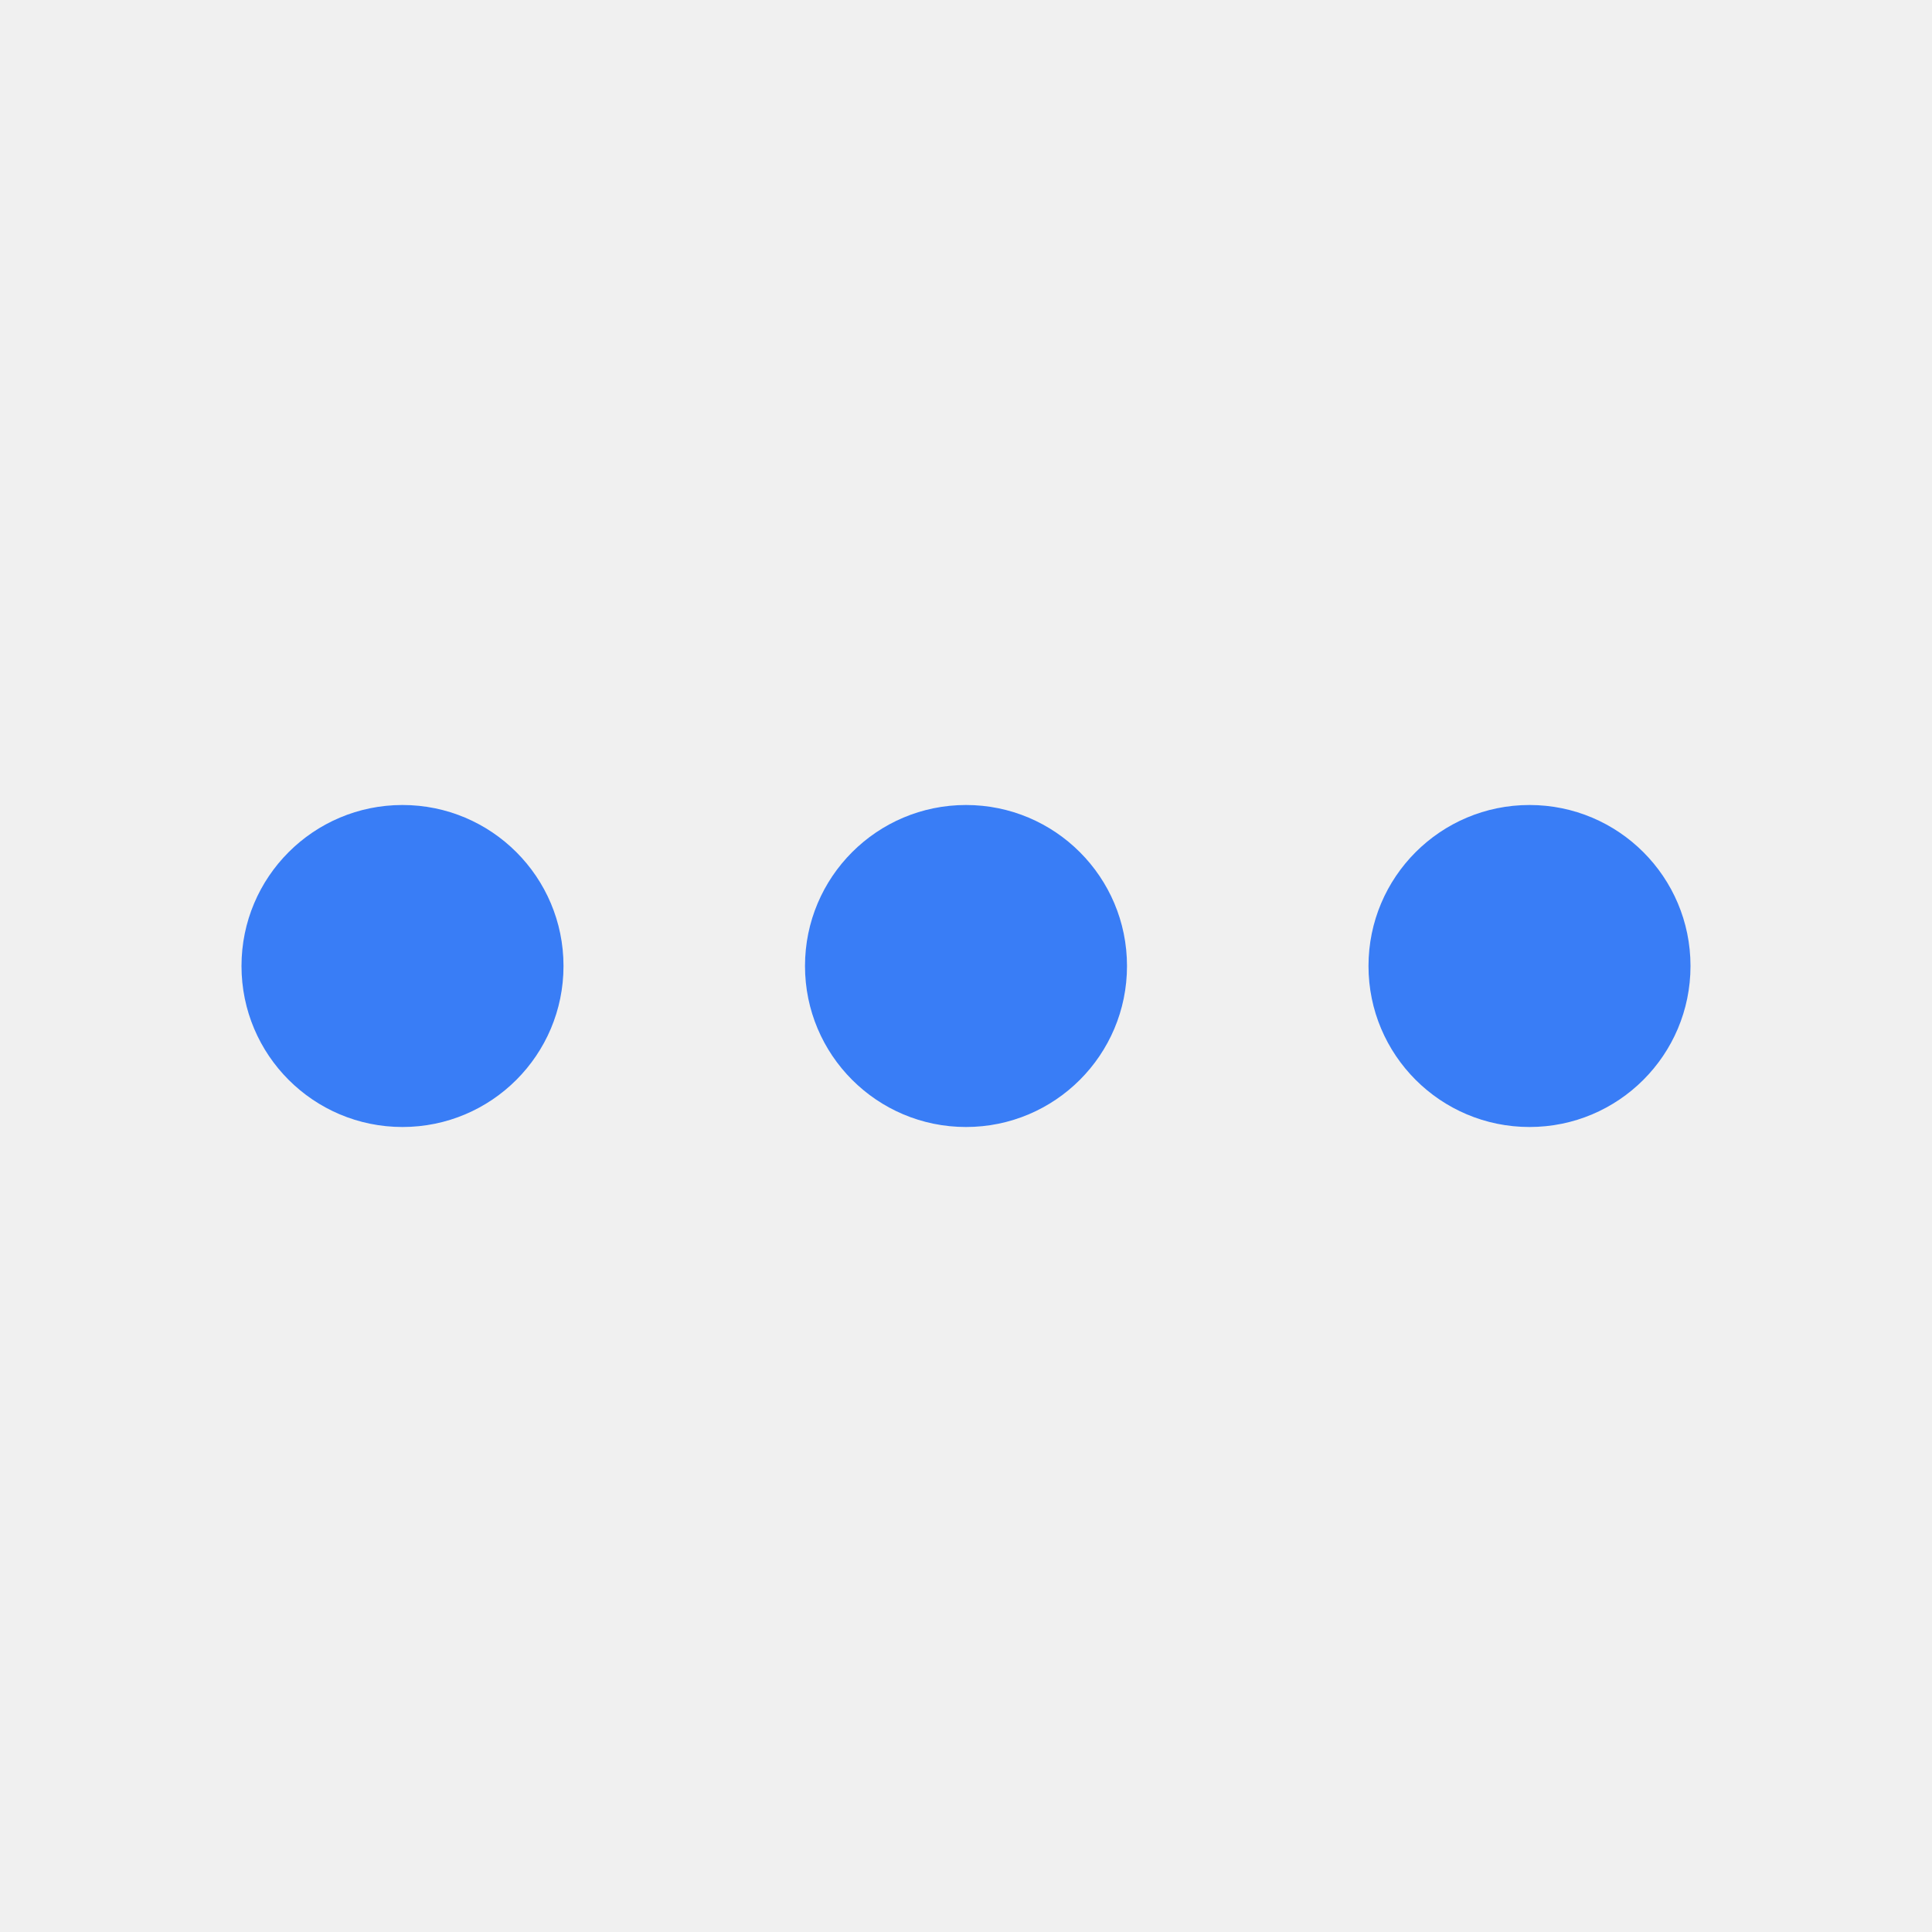
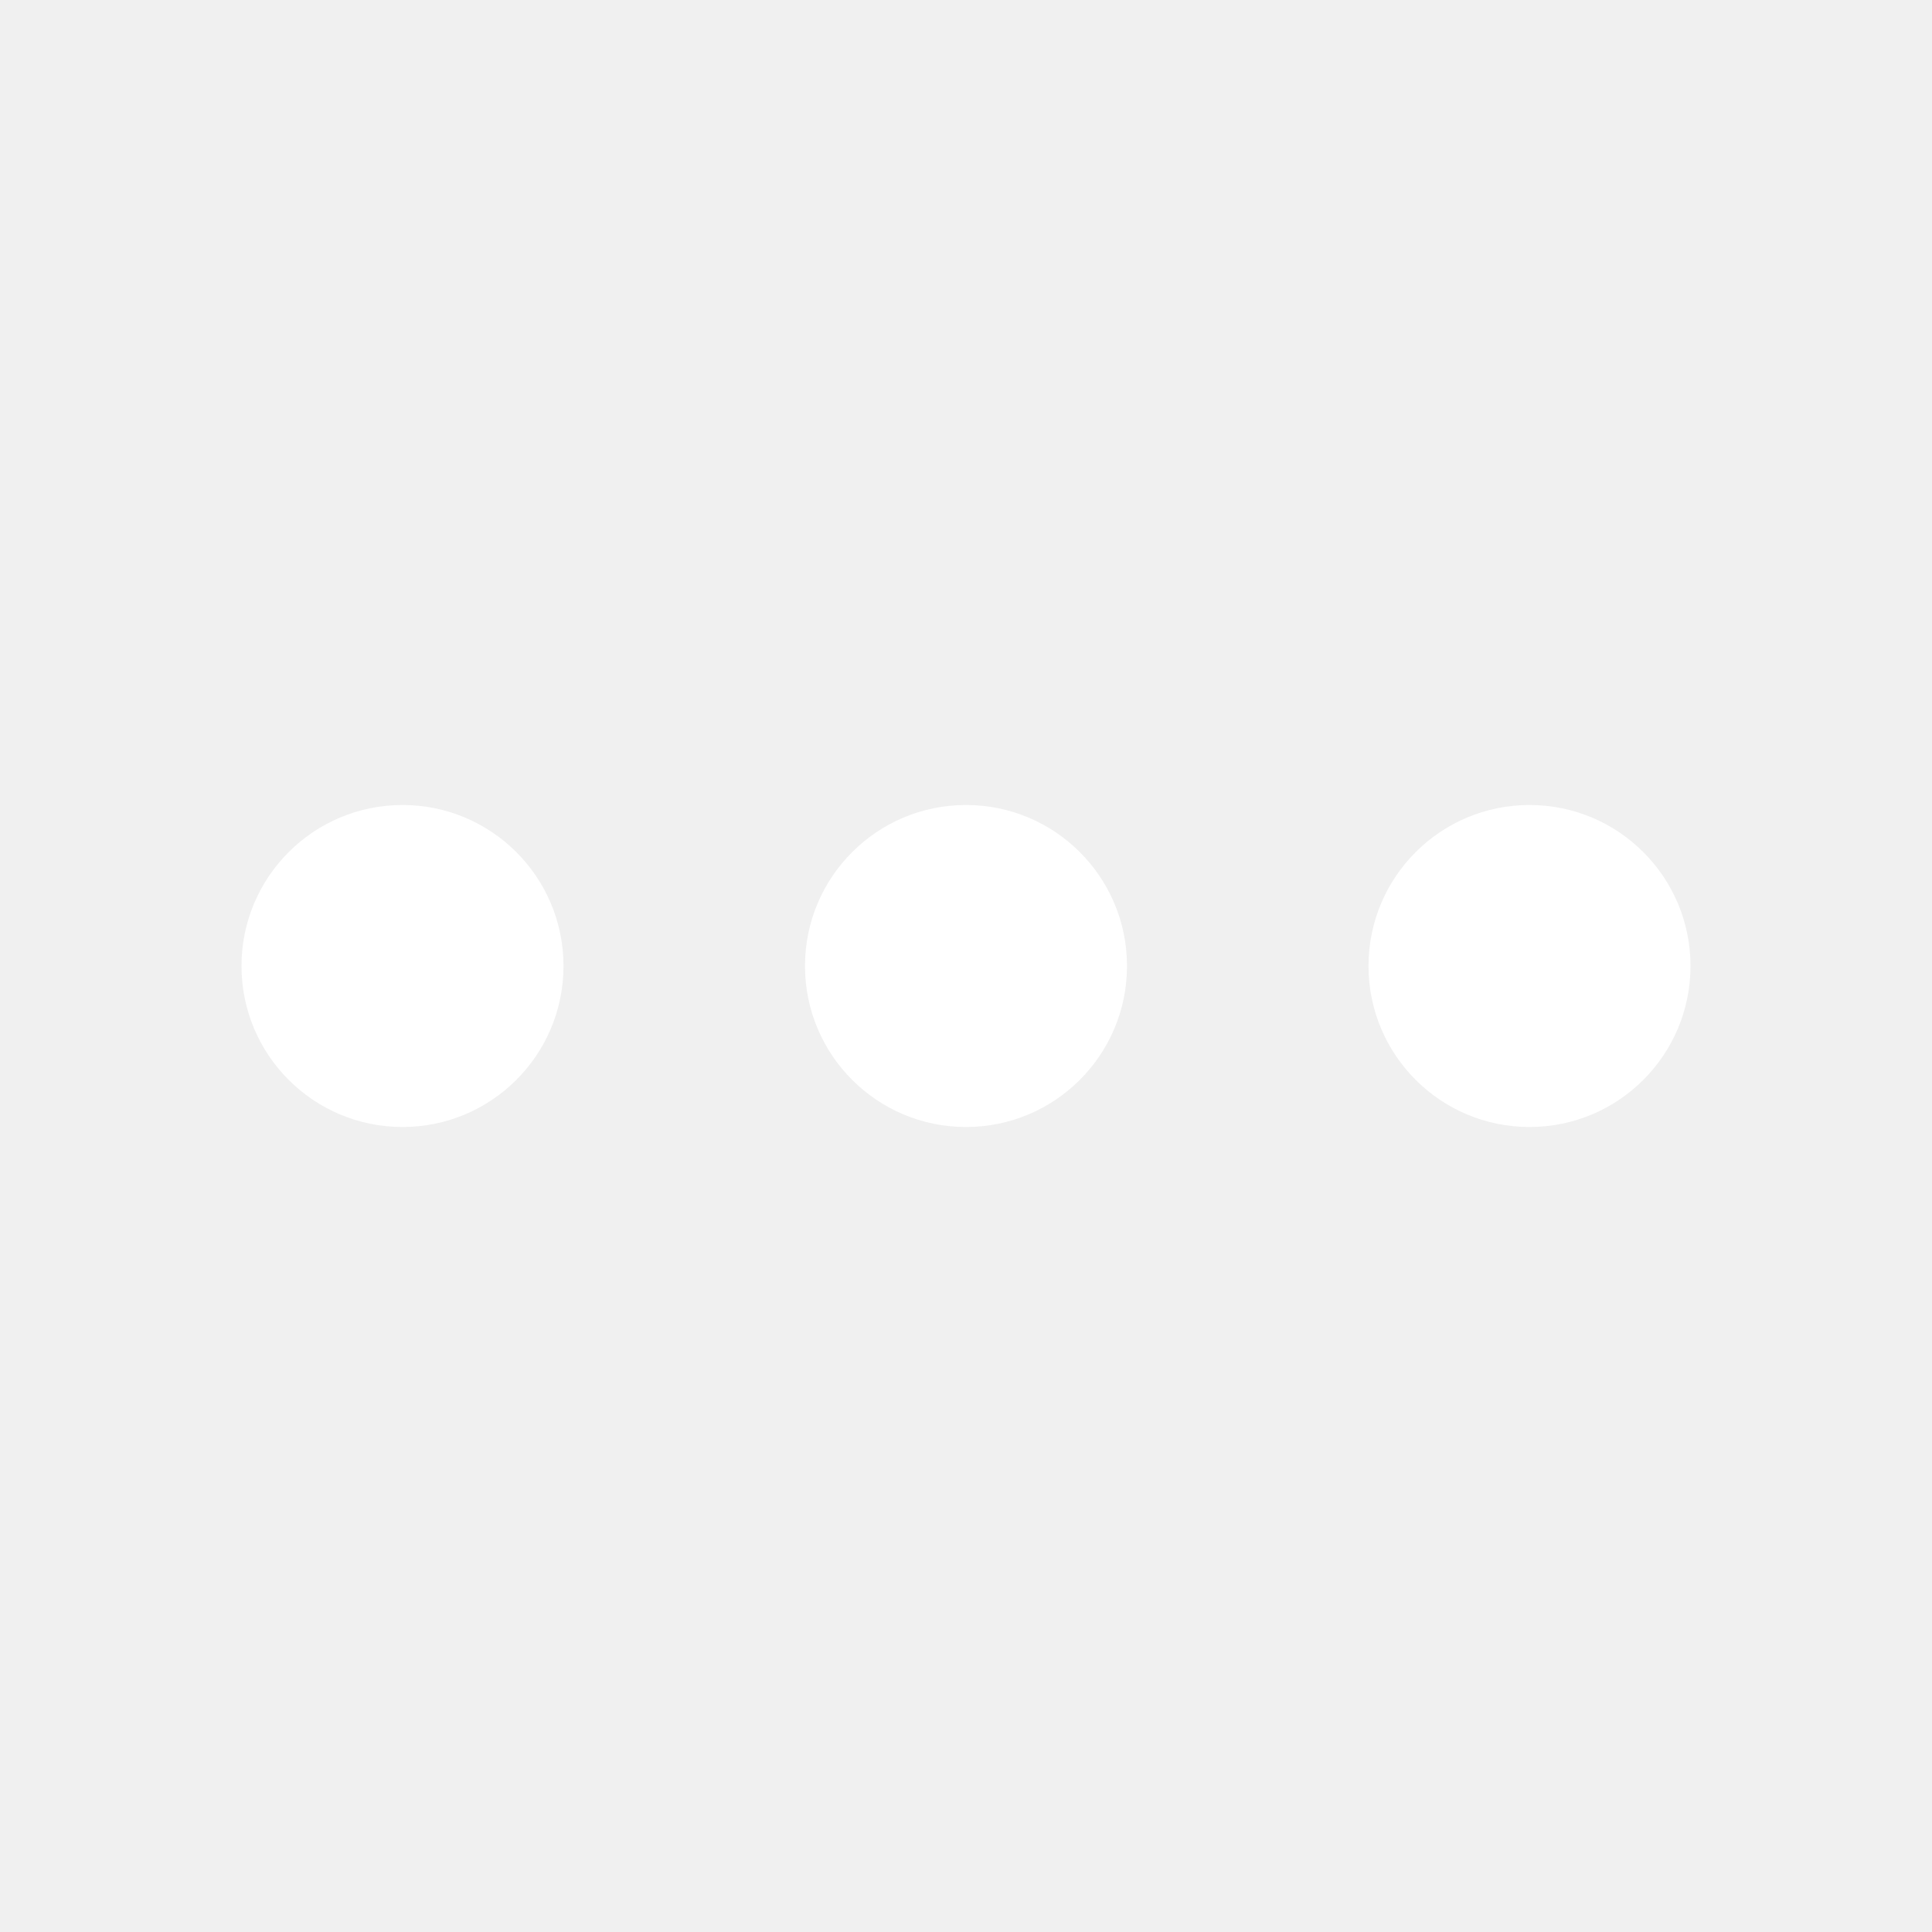
<svg xmlns="http://www.w3.org/2000/svg" width="24" height="24" viewBox="0 0 24 24" fill="none">
  <g clip-path="url(#clip0_309_5927)">
-     <path d="M12 14C13.105 14 14 13.105 14 12C14 10.895 13.105 10 12 10C10.895 10 10 10.895 10 12C10 13.105 10.895 14 12 14Z" fill="#397DF6" />
-     <path d="M19 14C20.105 14 21 13.105 21 12C21 10.895 20.105 10 19 10C17.895 10 17 10.895 17 12C17 13.105 17.895 14 19 14Z" fill="#397DF6" />
-     <path d="M5 14C6.105 14 7 13.105 7 12C7 10.895 6.105 10 5 10C3.895 10 3 10.895 3 12C3 13.105 3.895 14 5 14Z" fill="#397DF6" />
+     <path d="M12 14C13.105 14 14 13.105 14 12C14 10.895 13.105 10 12 10C10.895 10 10 10.895 10 12C10 13.105 10.895 14 12 14Z" fill="#FFF" />
+     <path d="M19 14C20.105 14 21 13.105 21 12C21 10.895 20.105 10 19 10C17.895 10 17 10.895 17 12C17 13.105 17.895 14 19 14Z" fill="#FFF" />
+     <path d="M5 14C6.105 14 7 13.105 7 12C7 10.895 6.105 10 5 10C3.895 10 3 10.895 3 12C3 13.105 3.895 14 5 14Z" fill="#FFF" />
  </g>
  <defs>
    <clipPath id="clip0_309_5927">
      <rect width="24" height="24" fill="white" />
    </clipPath>
  </defs>
</svg>
